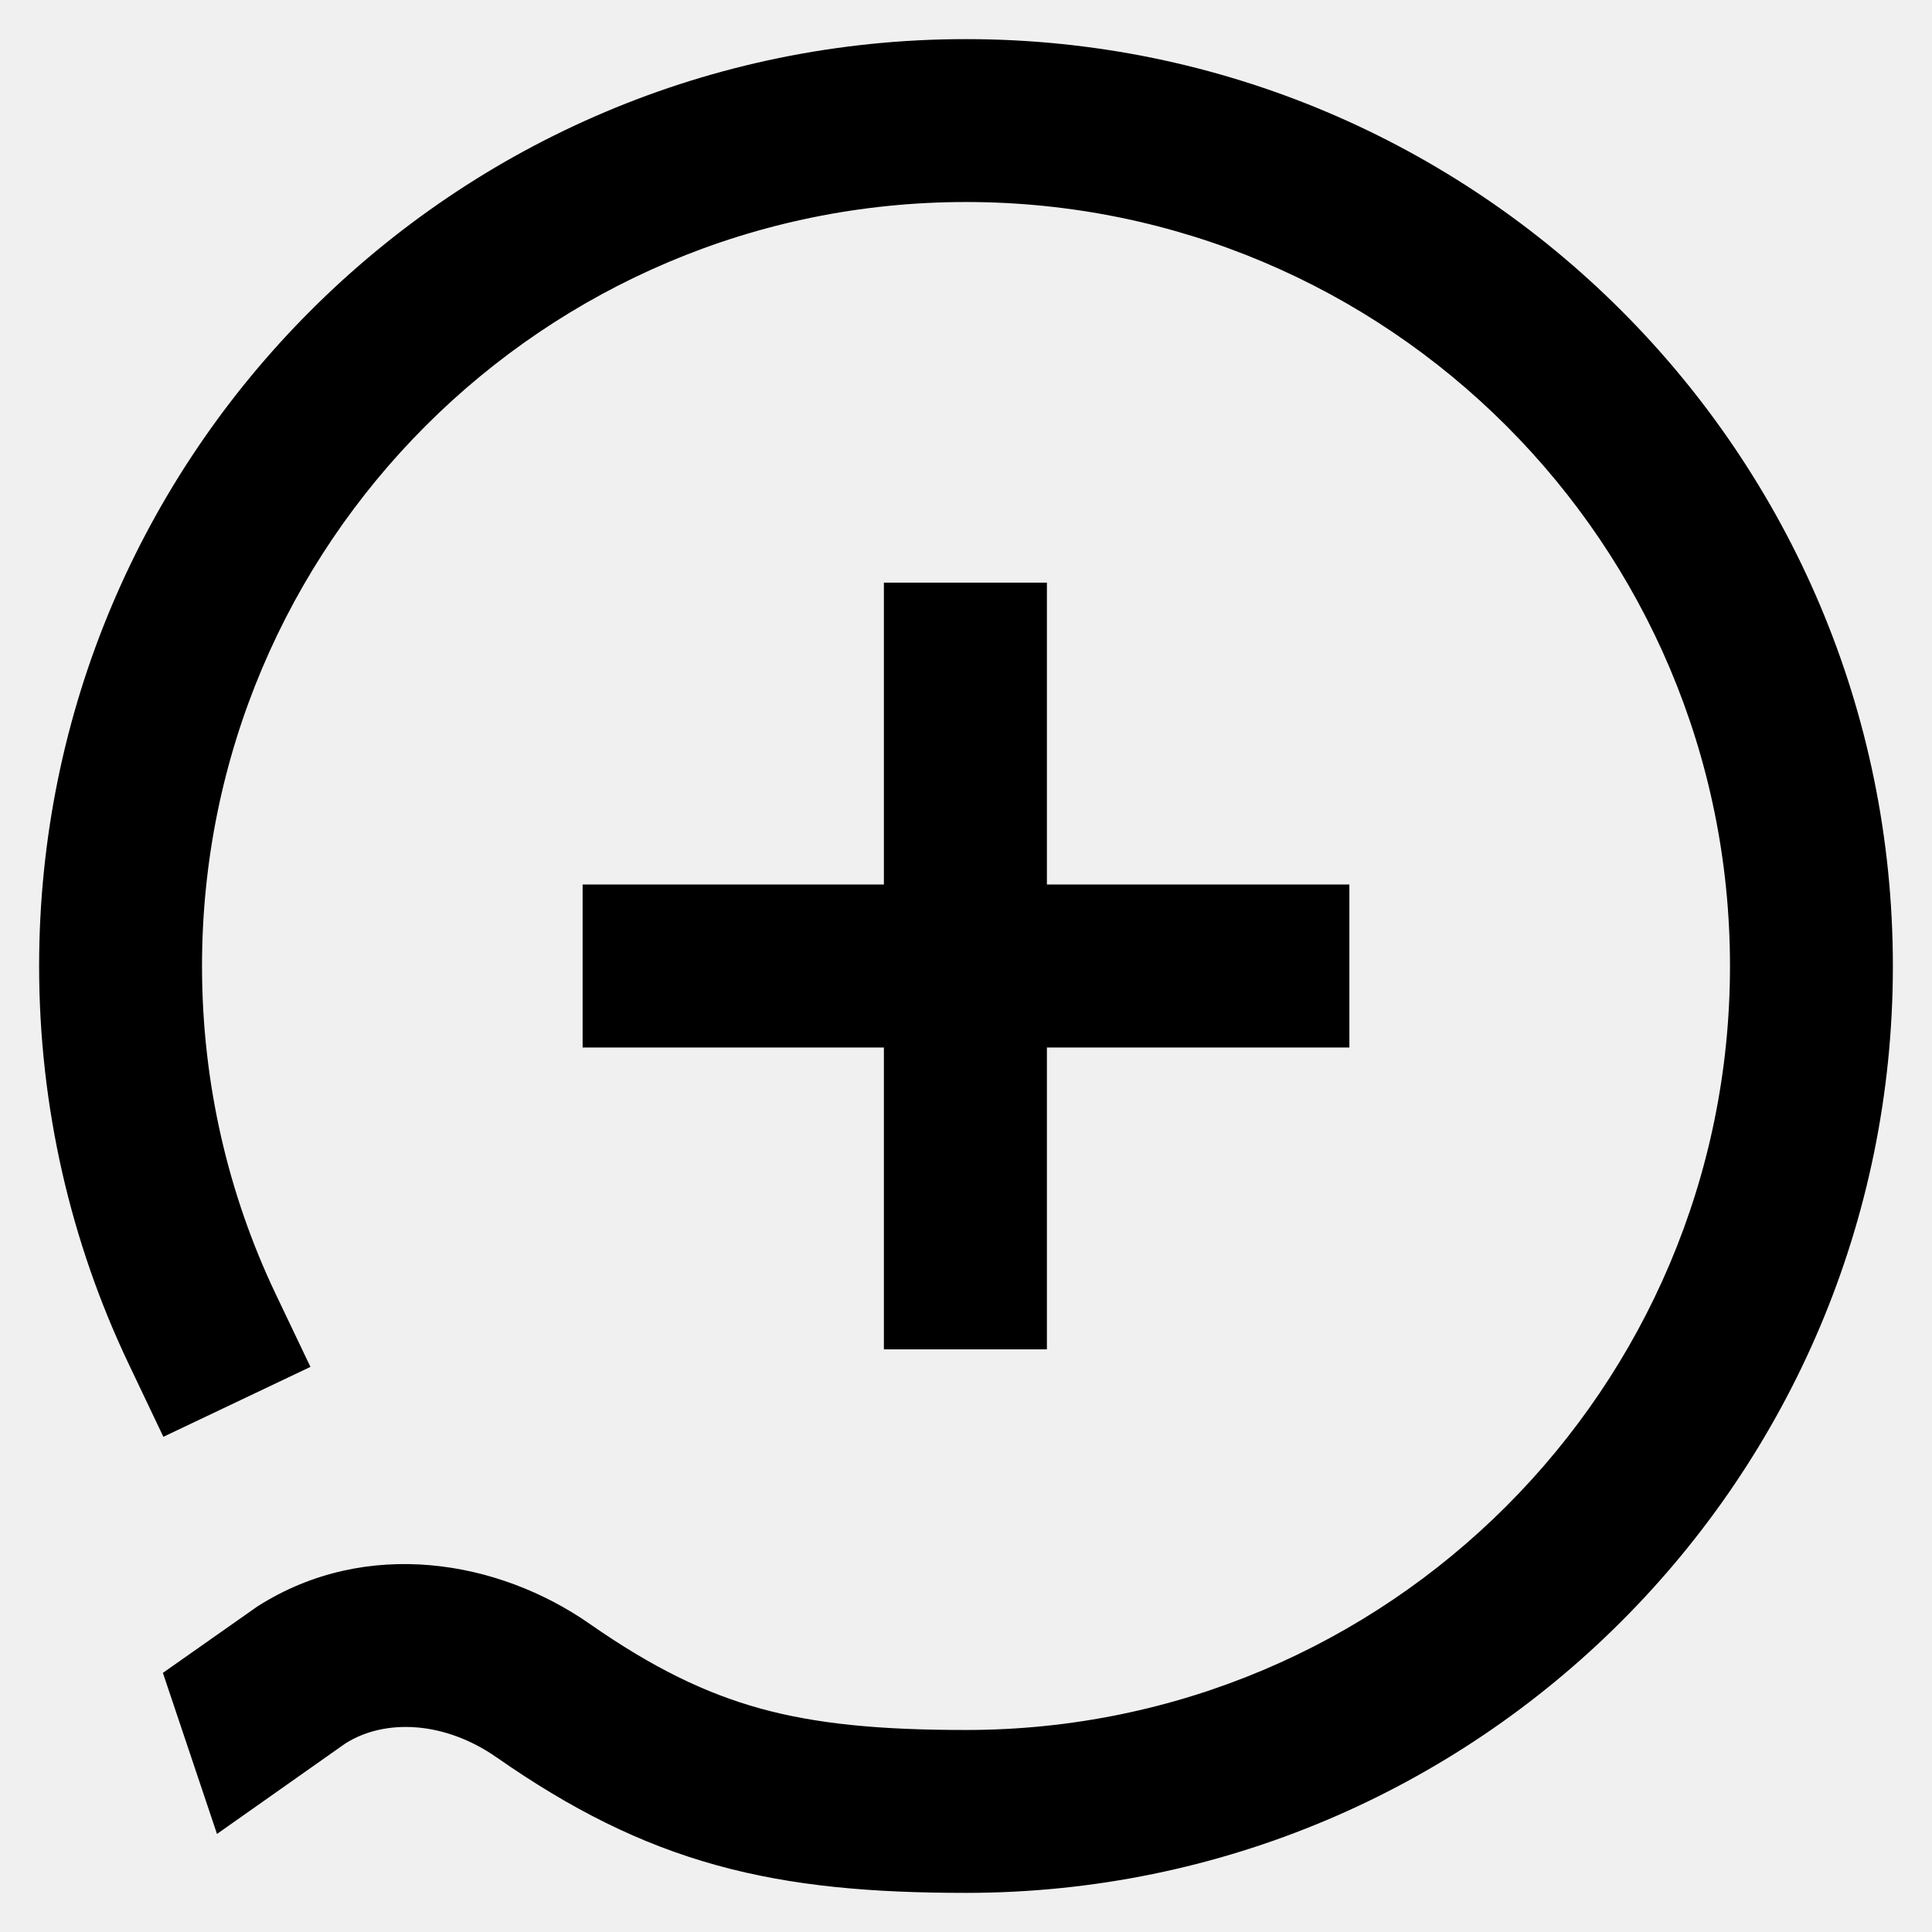
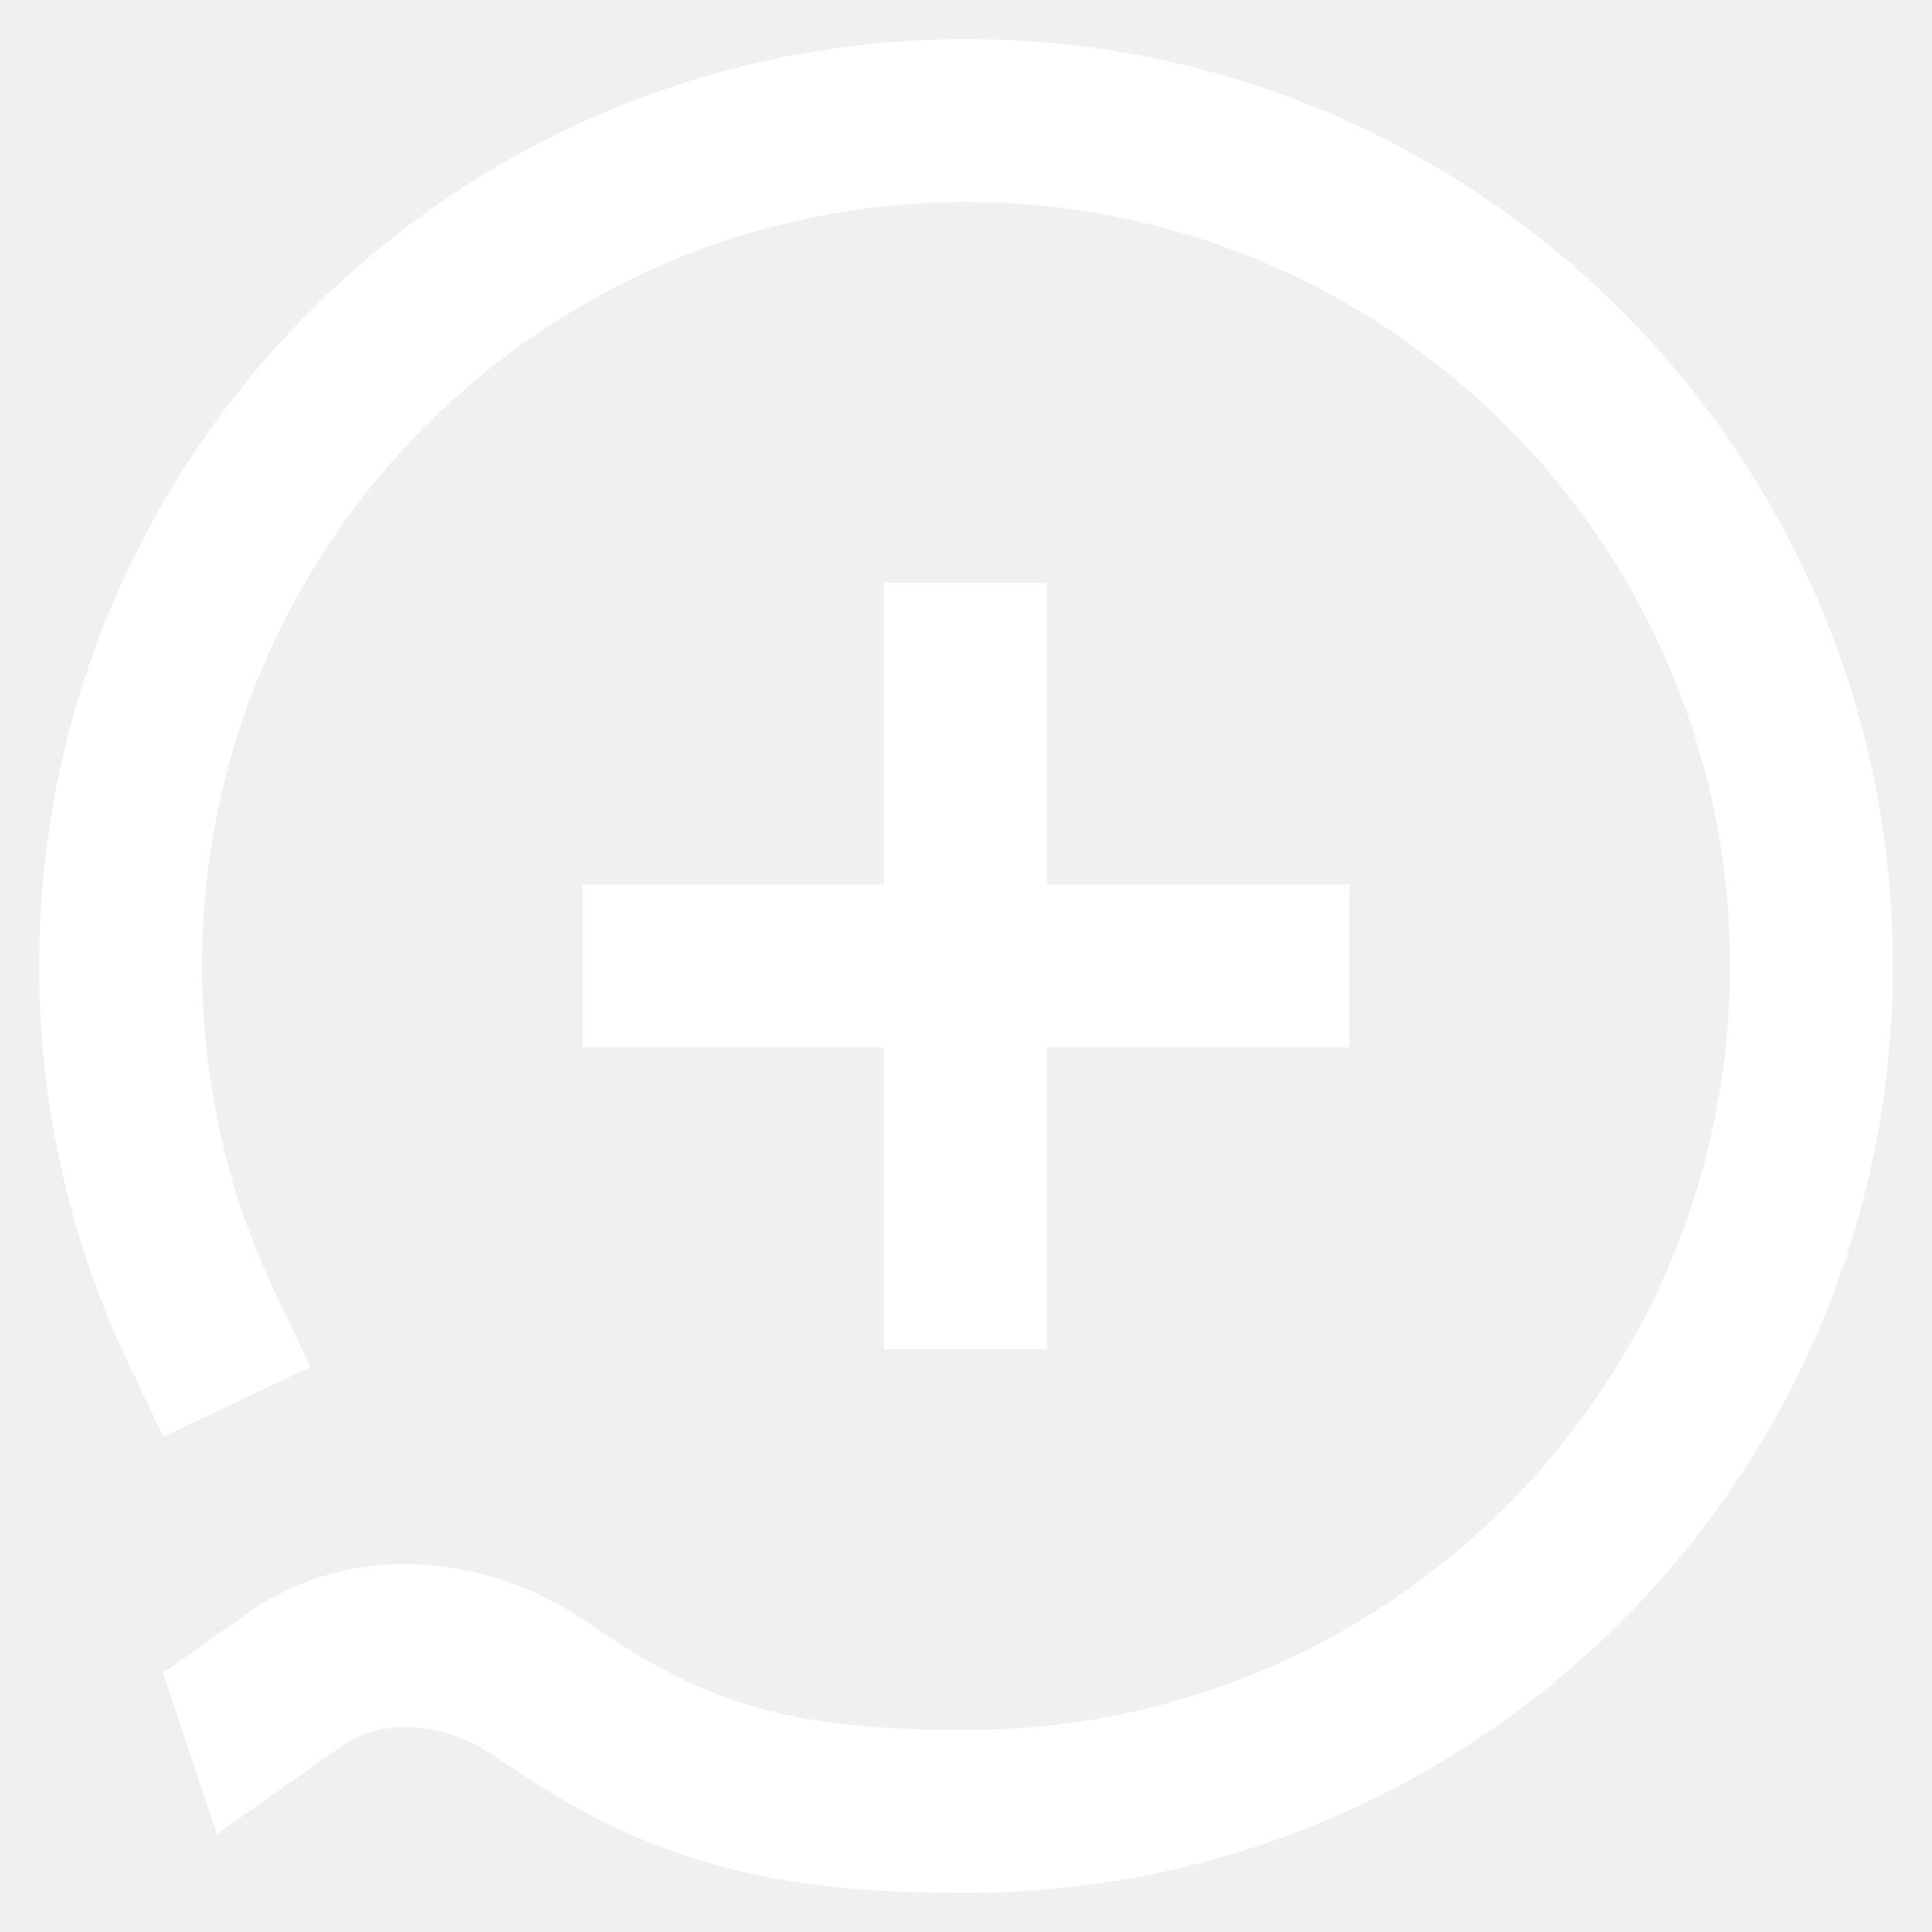
<svg xmlns="http://www.w3.org/2000/svg" width="16" height="16" viewBox="0 0 16 16" fill="none">
-   <path d="M8 0.324C3.761 0.324 0.324 3.761 0.324 8C0.324 9.176 0.589 10.292 1.063 11.29L1.353 11.899L2.571 11.32L2.281 10.712C1.891 9.891 1.673 8.972 1.673 8C1.673 4.505 4.505 1.673 8 1.673C11.495 1.673 14.327 4.505 14.327 8C14.327 11.495 11.495 14.327 8 14.327C7.285 14.327 6.761 14.277 6.296 14.149C5.839 14.022 5.404 13.811 4.885 13.449C4.126 12.919 3.038 12.732 2.141 13.298L2.127 13.307L2.113 13.317L1.349 13.854L1.797 15.188L2.861 14.438C3.191 14.23 3.683 14.254 4.113 14.554C4.728 14.983 5.3 15.272 5.938 15.448C6.568 15.622 7.228 15.676 8 15.676C12.239 15.676 15.676 12.239 15.676 8C15.676 3.761 12.239 0.324 8 0.324ZM7.32 4.825V7.325H4.825V8.675H7.32V11.175H8.67V8.675H11.175V7.325H8.67V4.825H7.32Z" fill="currentColor" />
+   <path d="M8 0.324C3.761 0.324 0.324 3.761 0.324 8C0.324 9.176 0.589 10.292 1.063 11.29L1.353 11.899L2.571 11.32L2.281 10.712C1.891 9.891 1.673 8.972 1.673 8C1.673 4.505 4.505 1.673 8 1.673C11.495 1.673 14.327 4.505 14.327 8C14.327 11.495 11.495 14.327 8 14.327C7.285 14.327 6.761 14.277 6.296 14.149C5.839 14.022 5.404 13.811 4.885 13.449C4.126 12.919 3.038 12.732 2.141 13.298L2.127 13.307L2.113 13.317L1.349 13.854L1.797 15.188L2.861 14.438C3.191 14.23 3.683 14.254 4.113 14.554C4.728 14.983 5.3 15.272 5.938 15.448C6.568 15.622 7.228 15.676 8 15.676C12.239 15.676 15.676 12.239 15.676 8C15.676 3.761 12.239 0.324 8 0.324ZM7.32 4.825V7.325H4.825V8.675H7.32V11.175H8.67V8.675H11.175V7.325H8.67V4.825H7.32Z" fill="#FFFFFF" />
</svg>
